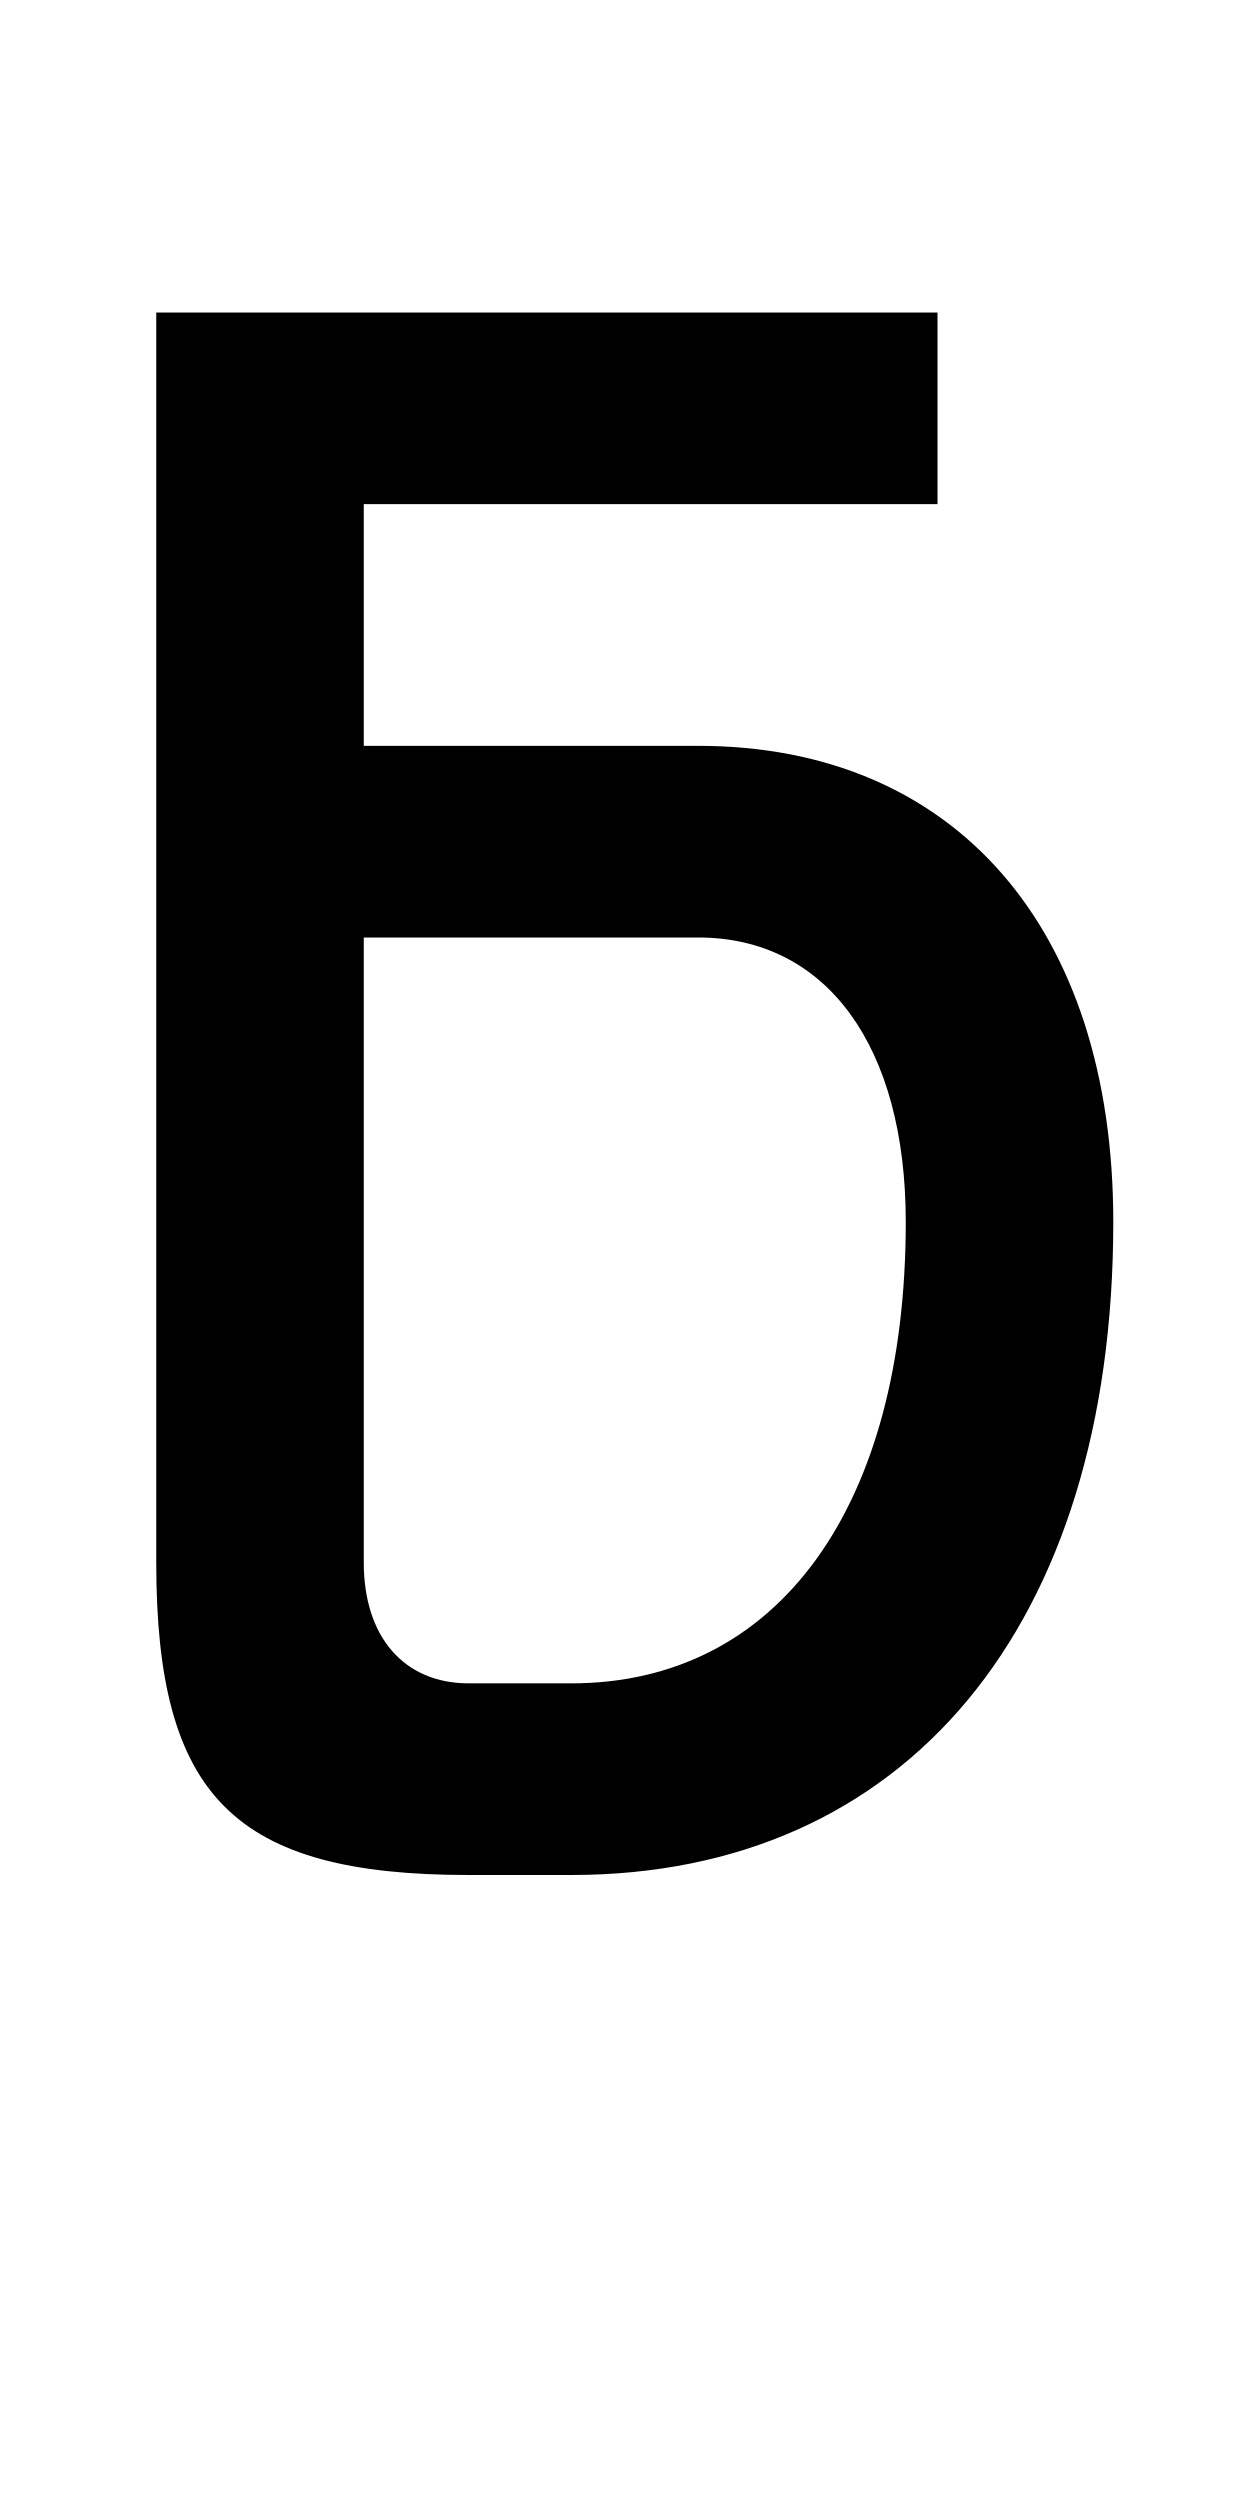
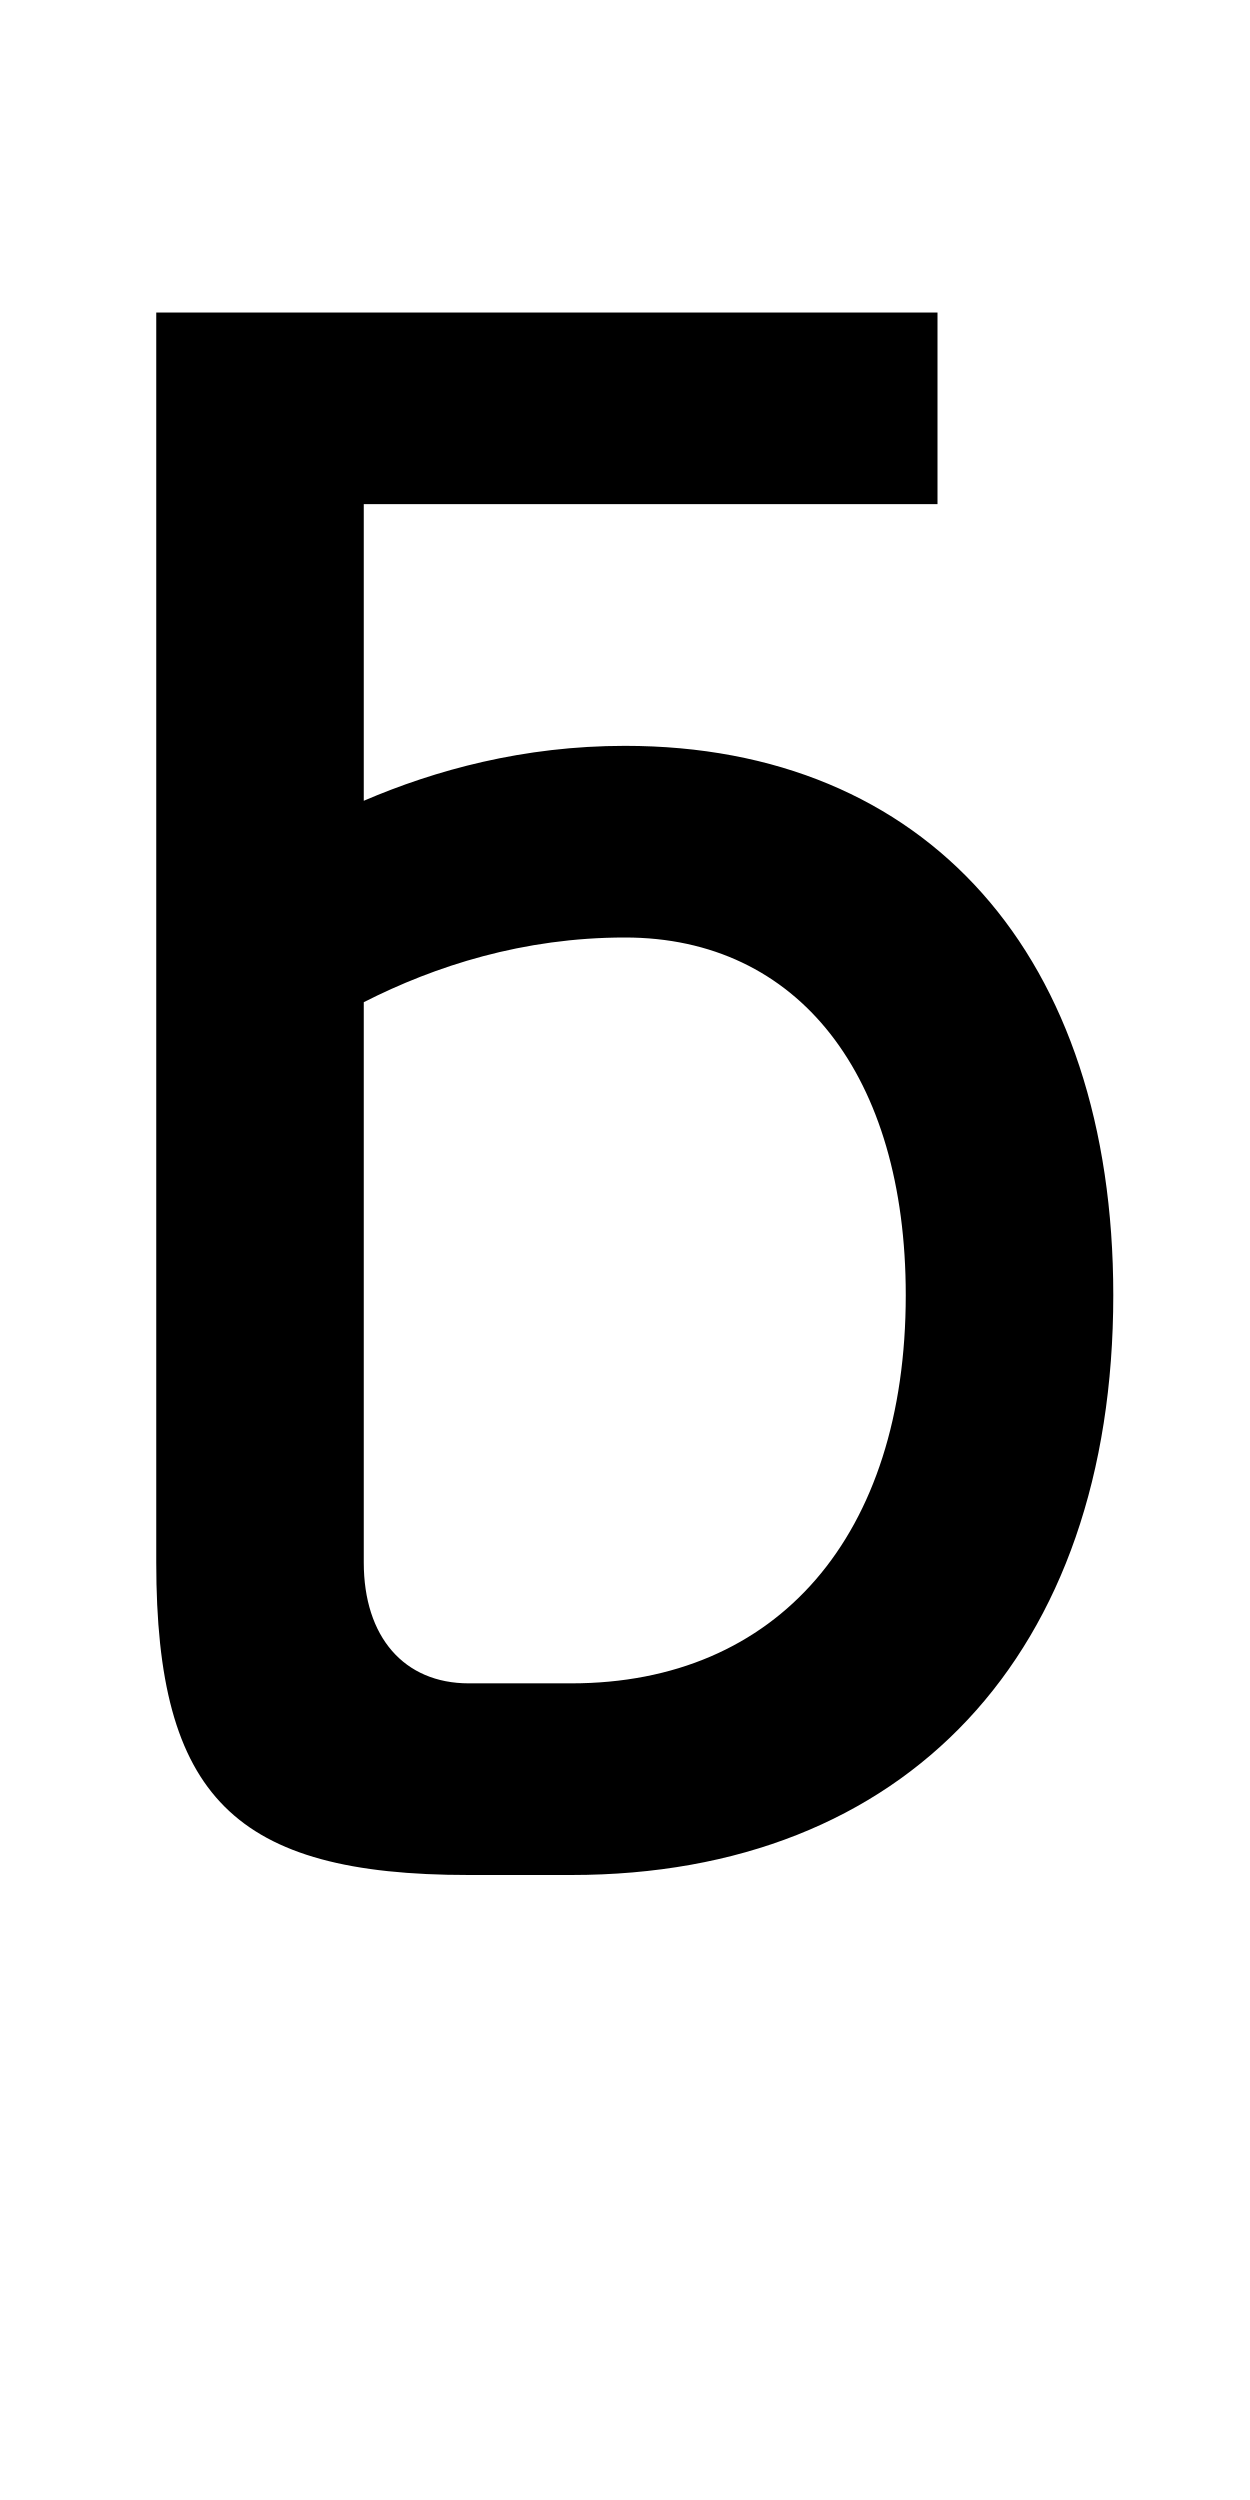
<svg xmlns="http://www.w3.org/2000/svg" version="1.1" width="1024" height="2048" id="svg3355">
  <defs id="defs3357" />
-   <path id="path3157-2-7-7-2-8-2-3-1-1-3-33-4-6-6-5-3-3" style="display:inline;fill:#000000;fill-opacity:1;stroke:none" d="m 128,256 v 1024 c 0,191.999 63.997,256 256,256 h 84 c 274.002,0 444,-203.997 444,-535 C 912,759.997 782.002,611 572,611 H 298 V 413 H 768 V 256 Z m 170,512 h 274 c 105.003,0 170,89.001 170,233 0,233.998 -105.001,378 -274,378 h -84 c -53.011,0 -86,-37.998 -86,-99 z" />
+   <path id="path3157-2-7-7-2-8-2-3-1-1-3-33-4-6-6-5-3-3" style="display:inline;fill:#000000;fill-opacity:1;stroke:none" d="m 128,256 v 1024 c 0,191.999 63.997,256 256,256 h 84 c 274.002,0 444,-181.002 444,-475 0,-278.004 -152.996,-450 -400,-450 -83.276,0 -155.42,19.854 -214,45 V 413 H 768 V 256 Z m 384,512 c 142.002,0 230,113.002 230,293 0,196.999 -105.001,318 -274,318 h -84 c -53.011,0 -86,-37.998 -86,-99 V 821 c 58.579,-29.79 130.723,-53 214,-53 z" />
</svg>
